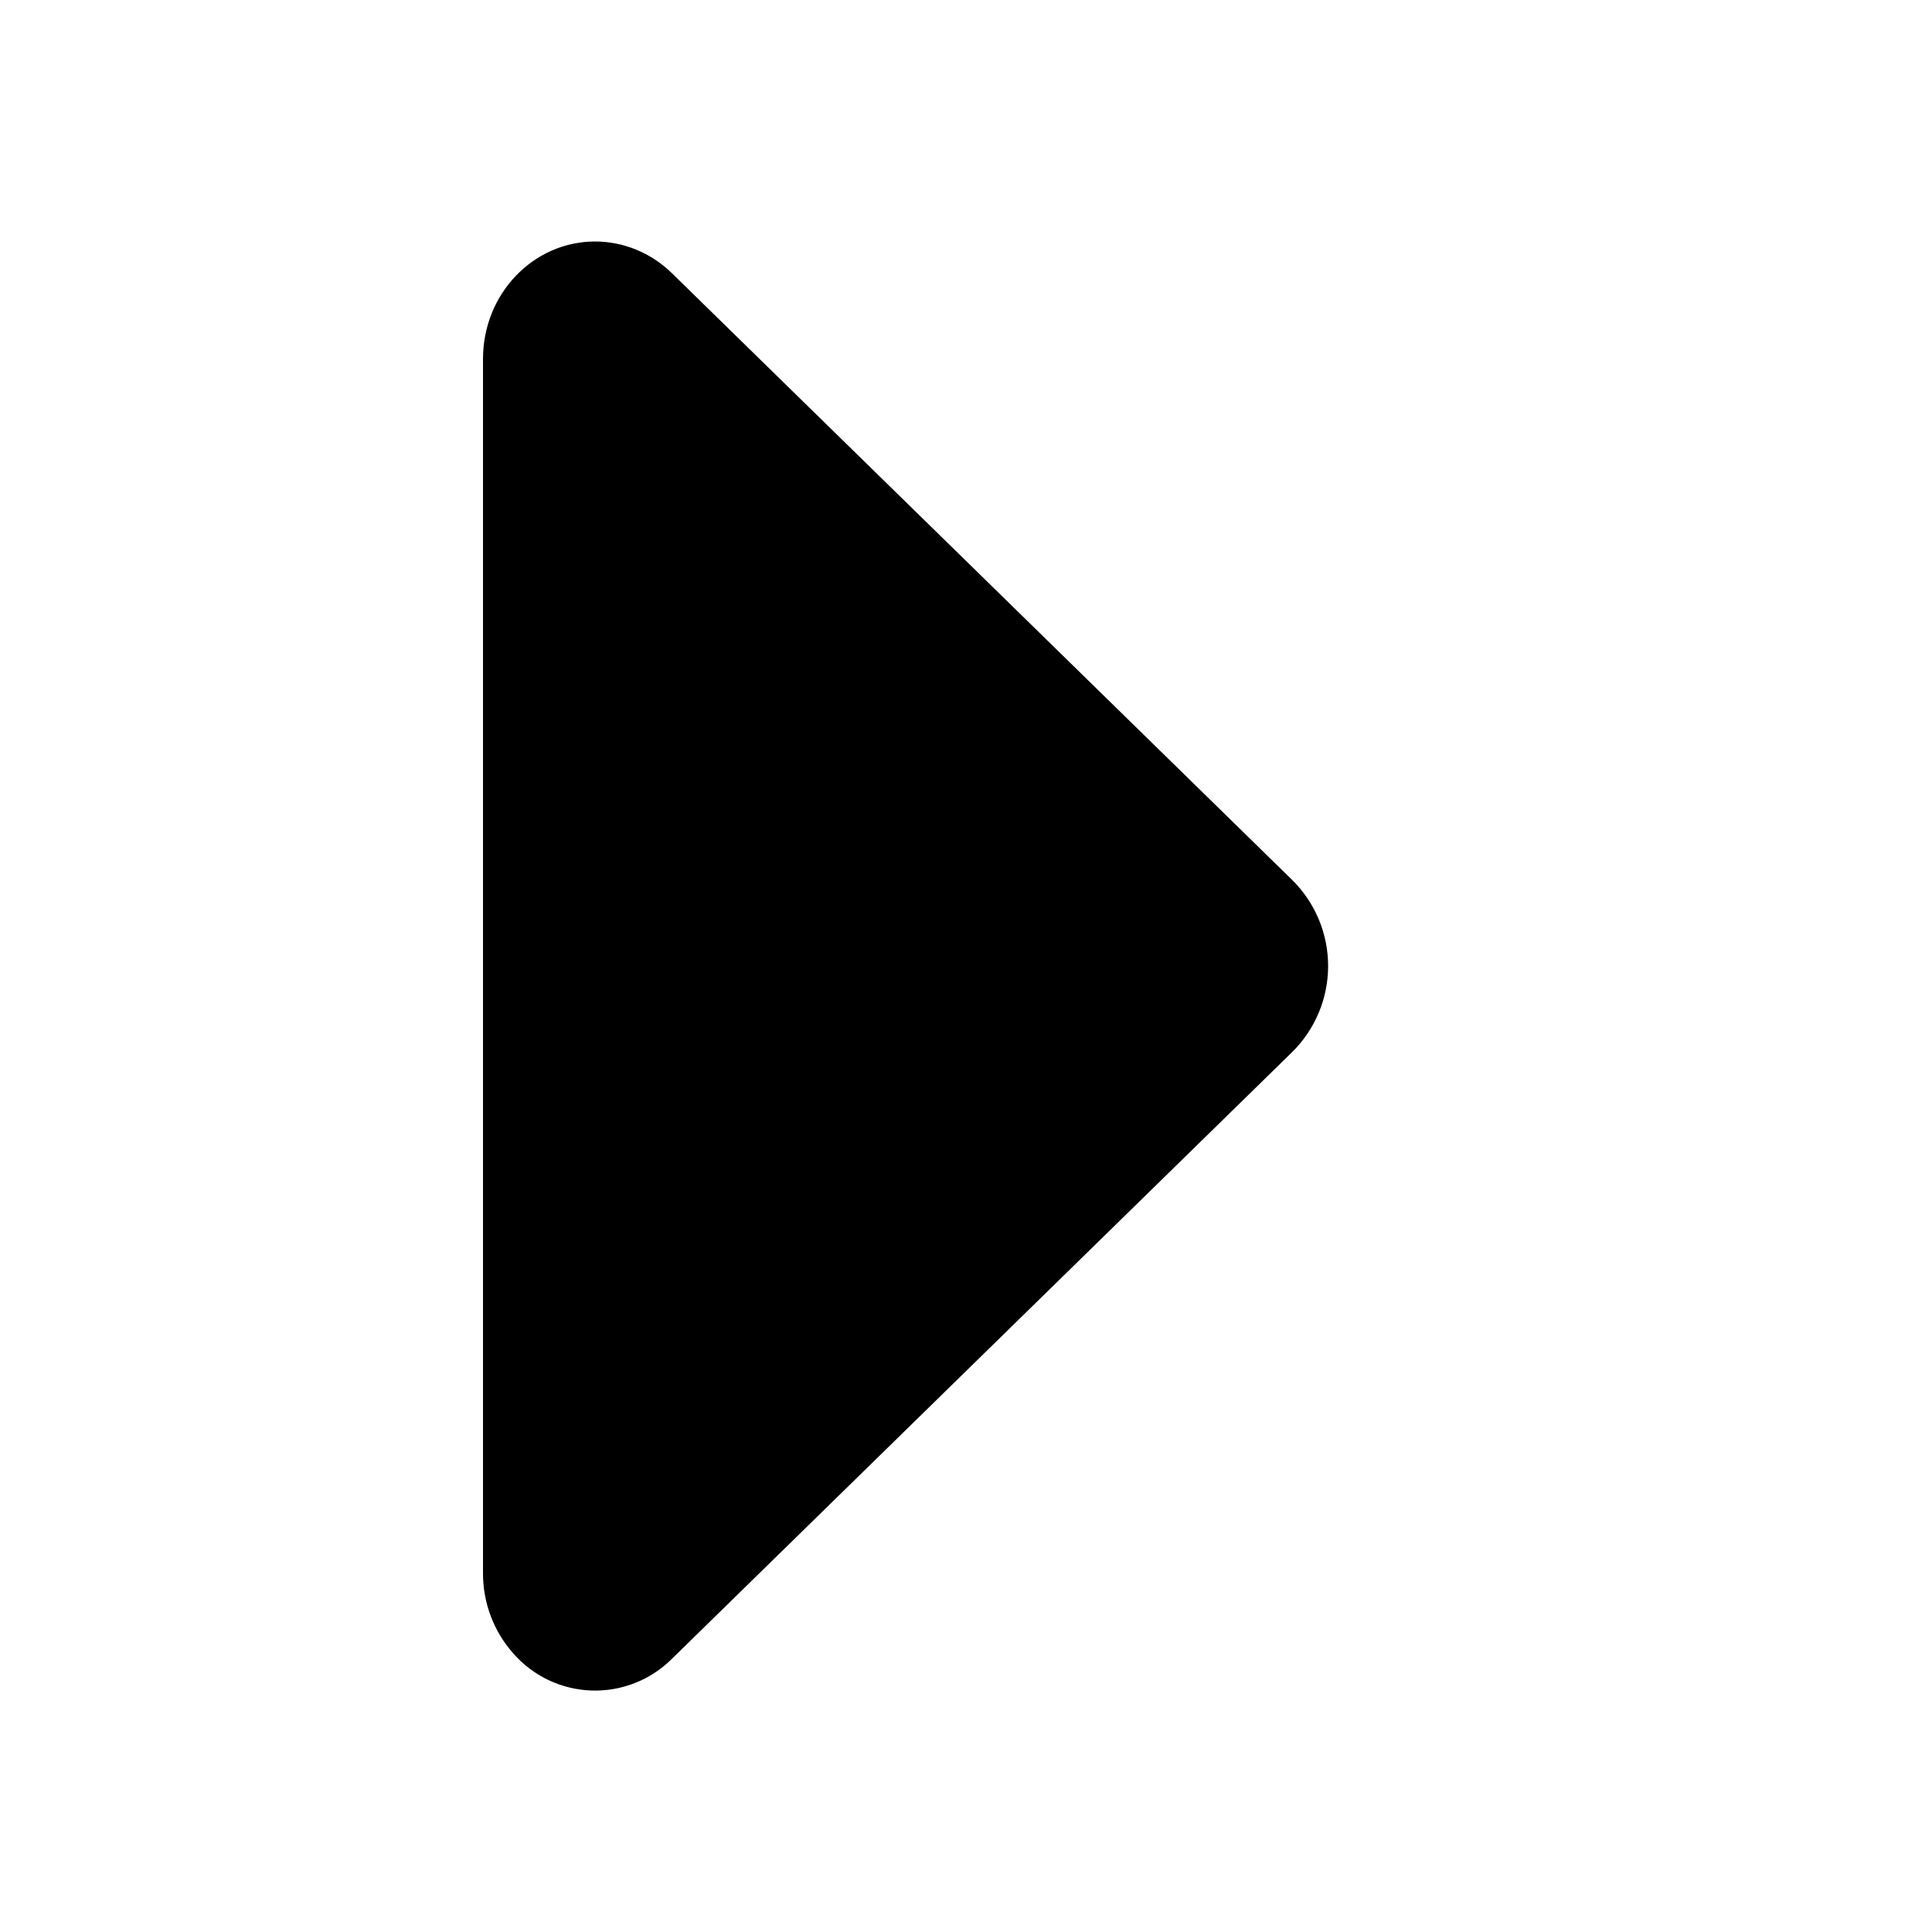
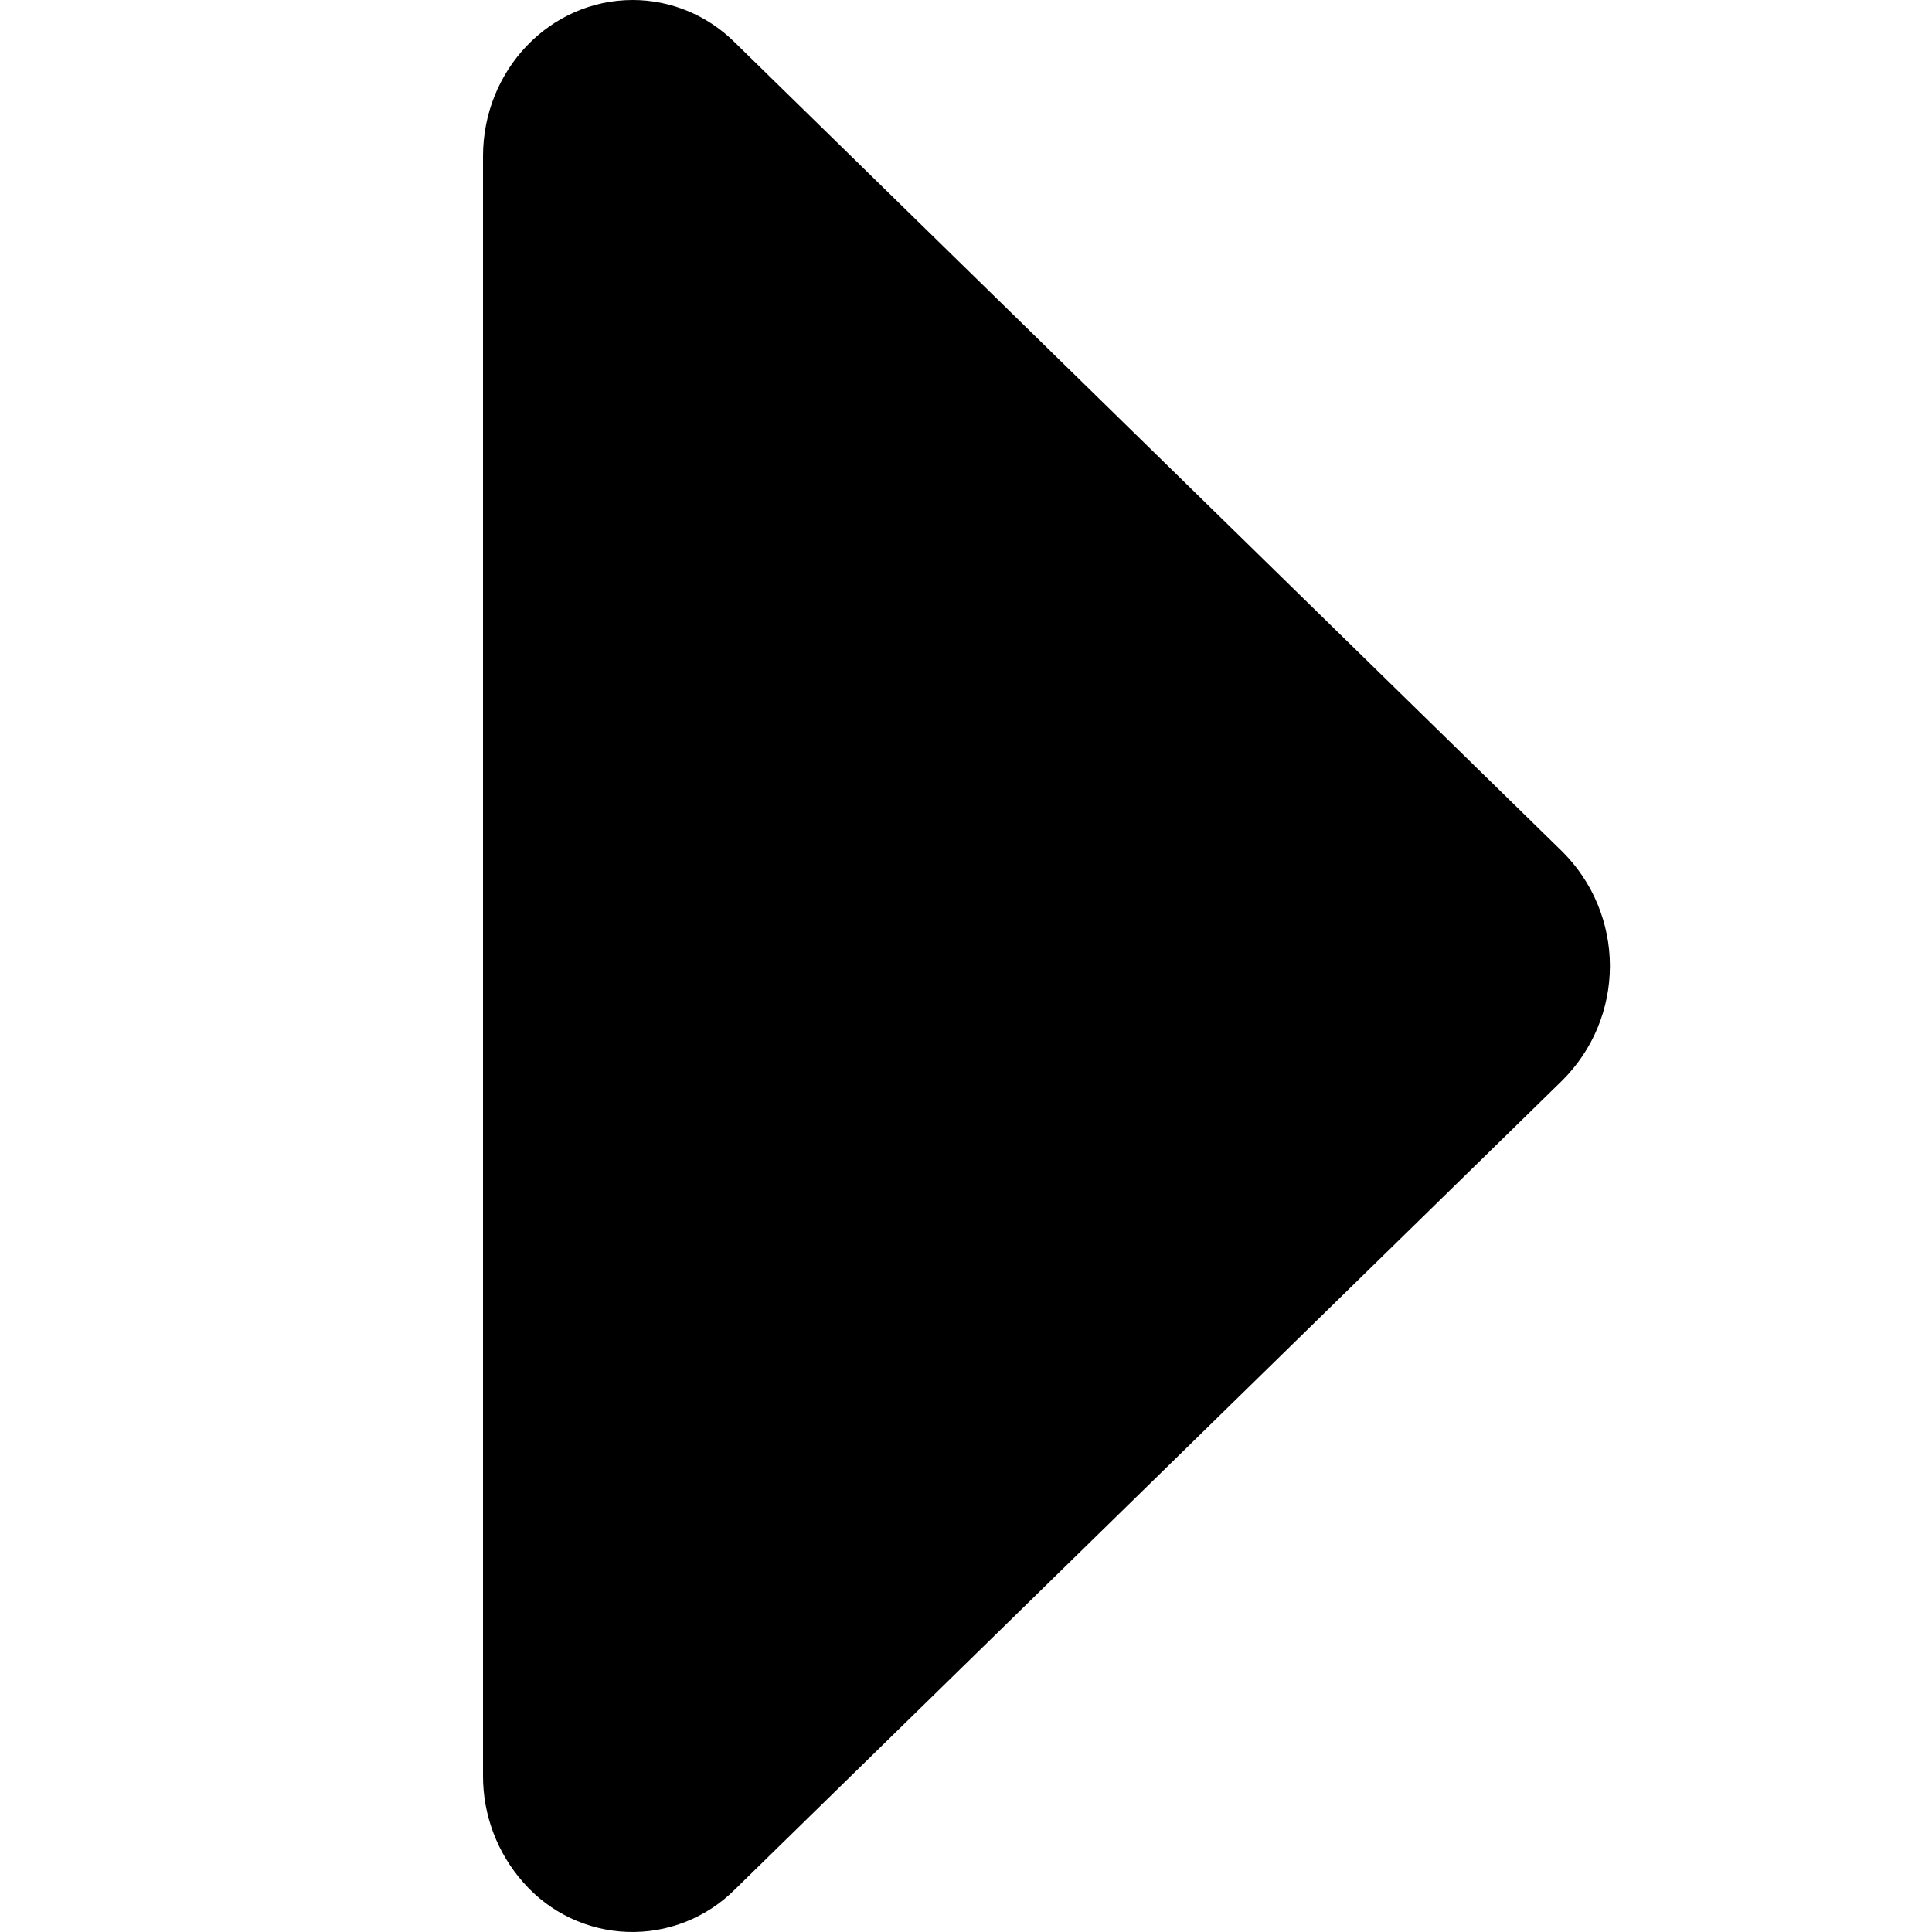
<svg xmlns="http://www.w3.org/2000/svg" width="8" height="8" viewBox="0 0 8 8">
-   <path fill="#000" fill-rule="evenodd" d="M2 6.514V1.486C2 1.217 2.208 1 2.464 1c.118 0 .232.047.318.131l2.57 2.514a.501.501 0 0 1 0 .71l-2.57 2.514a.45.45 0 0 1-.657-.023A.498.498 0 0 1 2 6.514z" />
+   <path fill="#000" fill-rule="evenodd" d="M2 7.353V.647C2 .29 2.277 0 2.62 0c.156 0 .308.062.422.175L6.47 3.527a.668.668 0 0 1 0 .946L3.042 7.825a.6.6 0 0 1-.875-.03A.664.664 0 0 1 2 7.353z" />
</svg>
